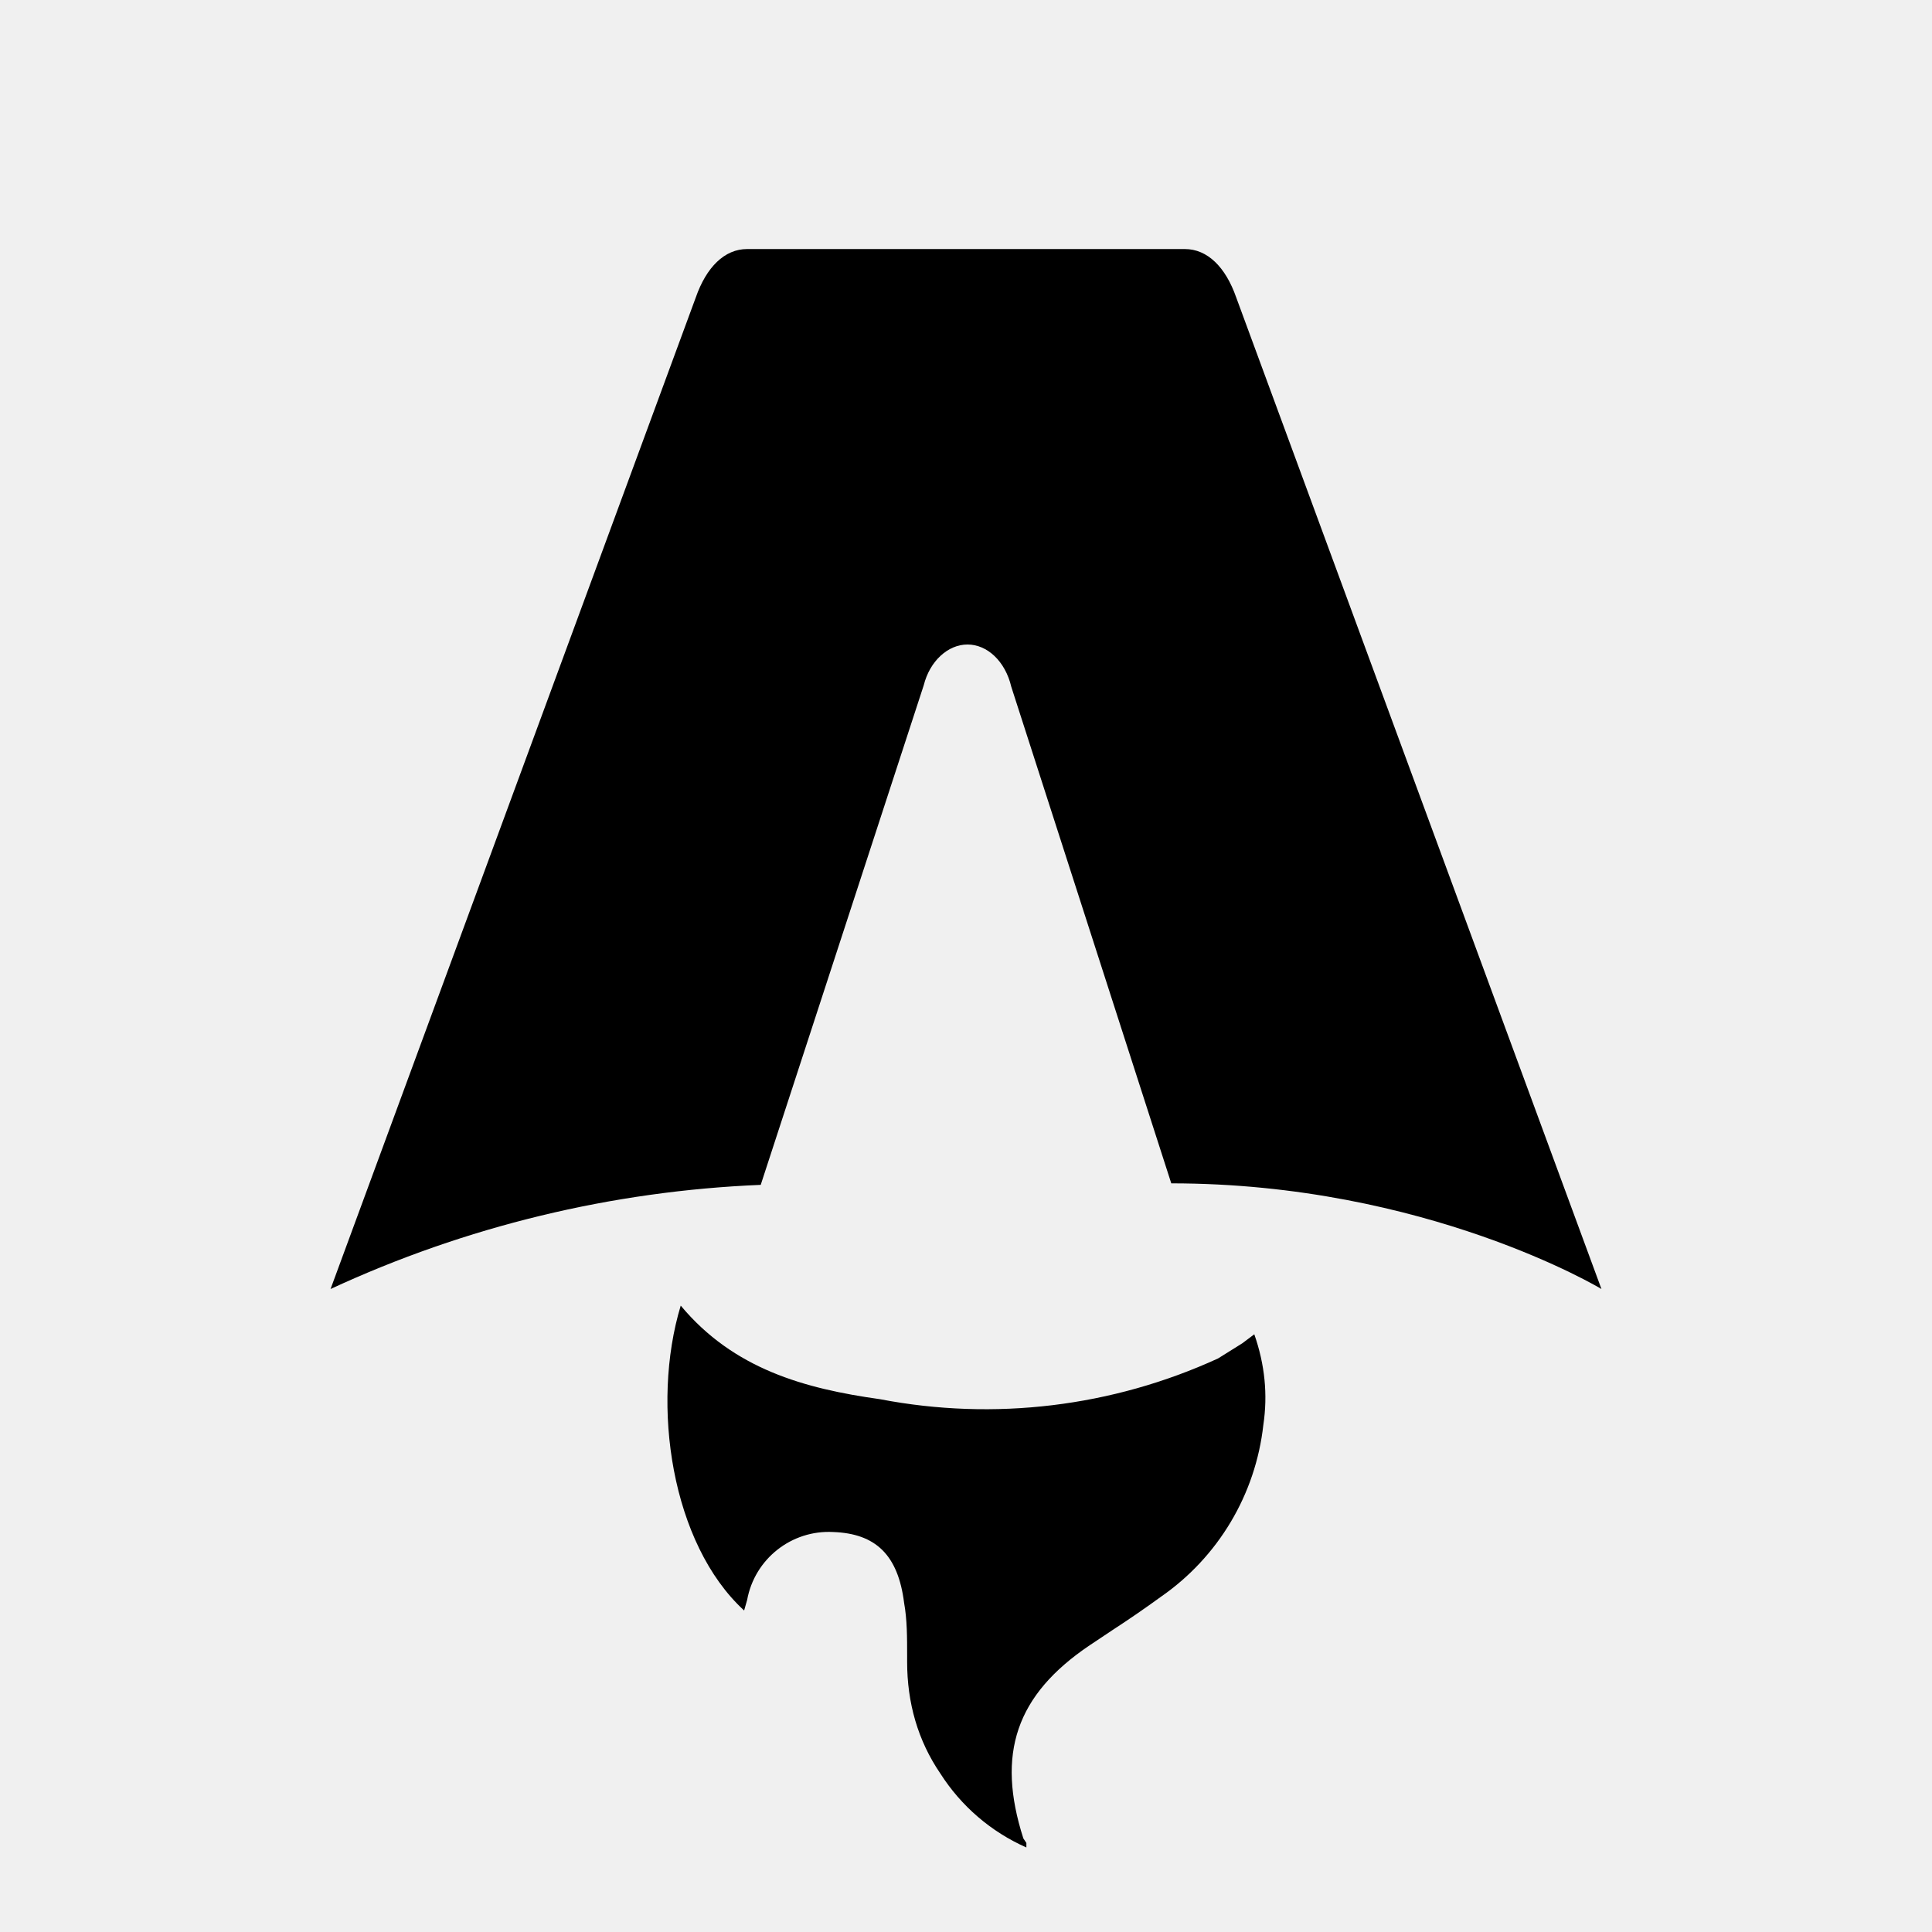
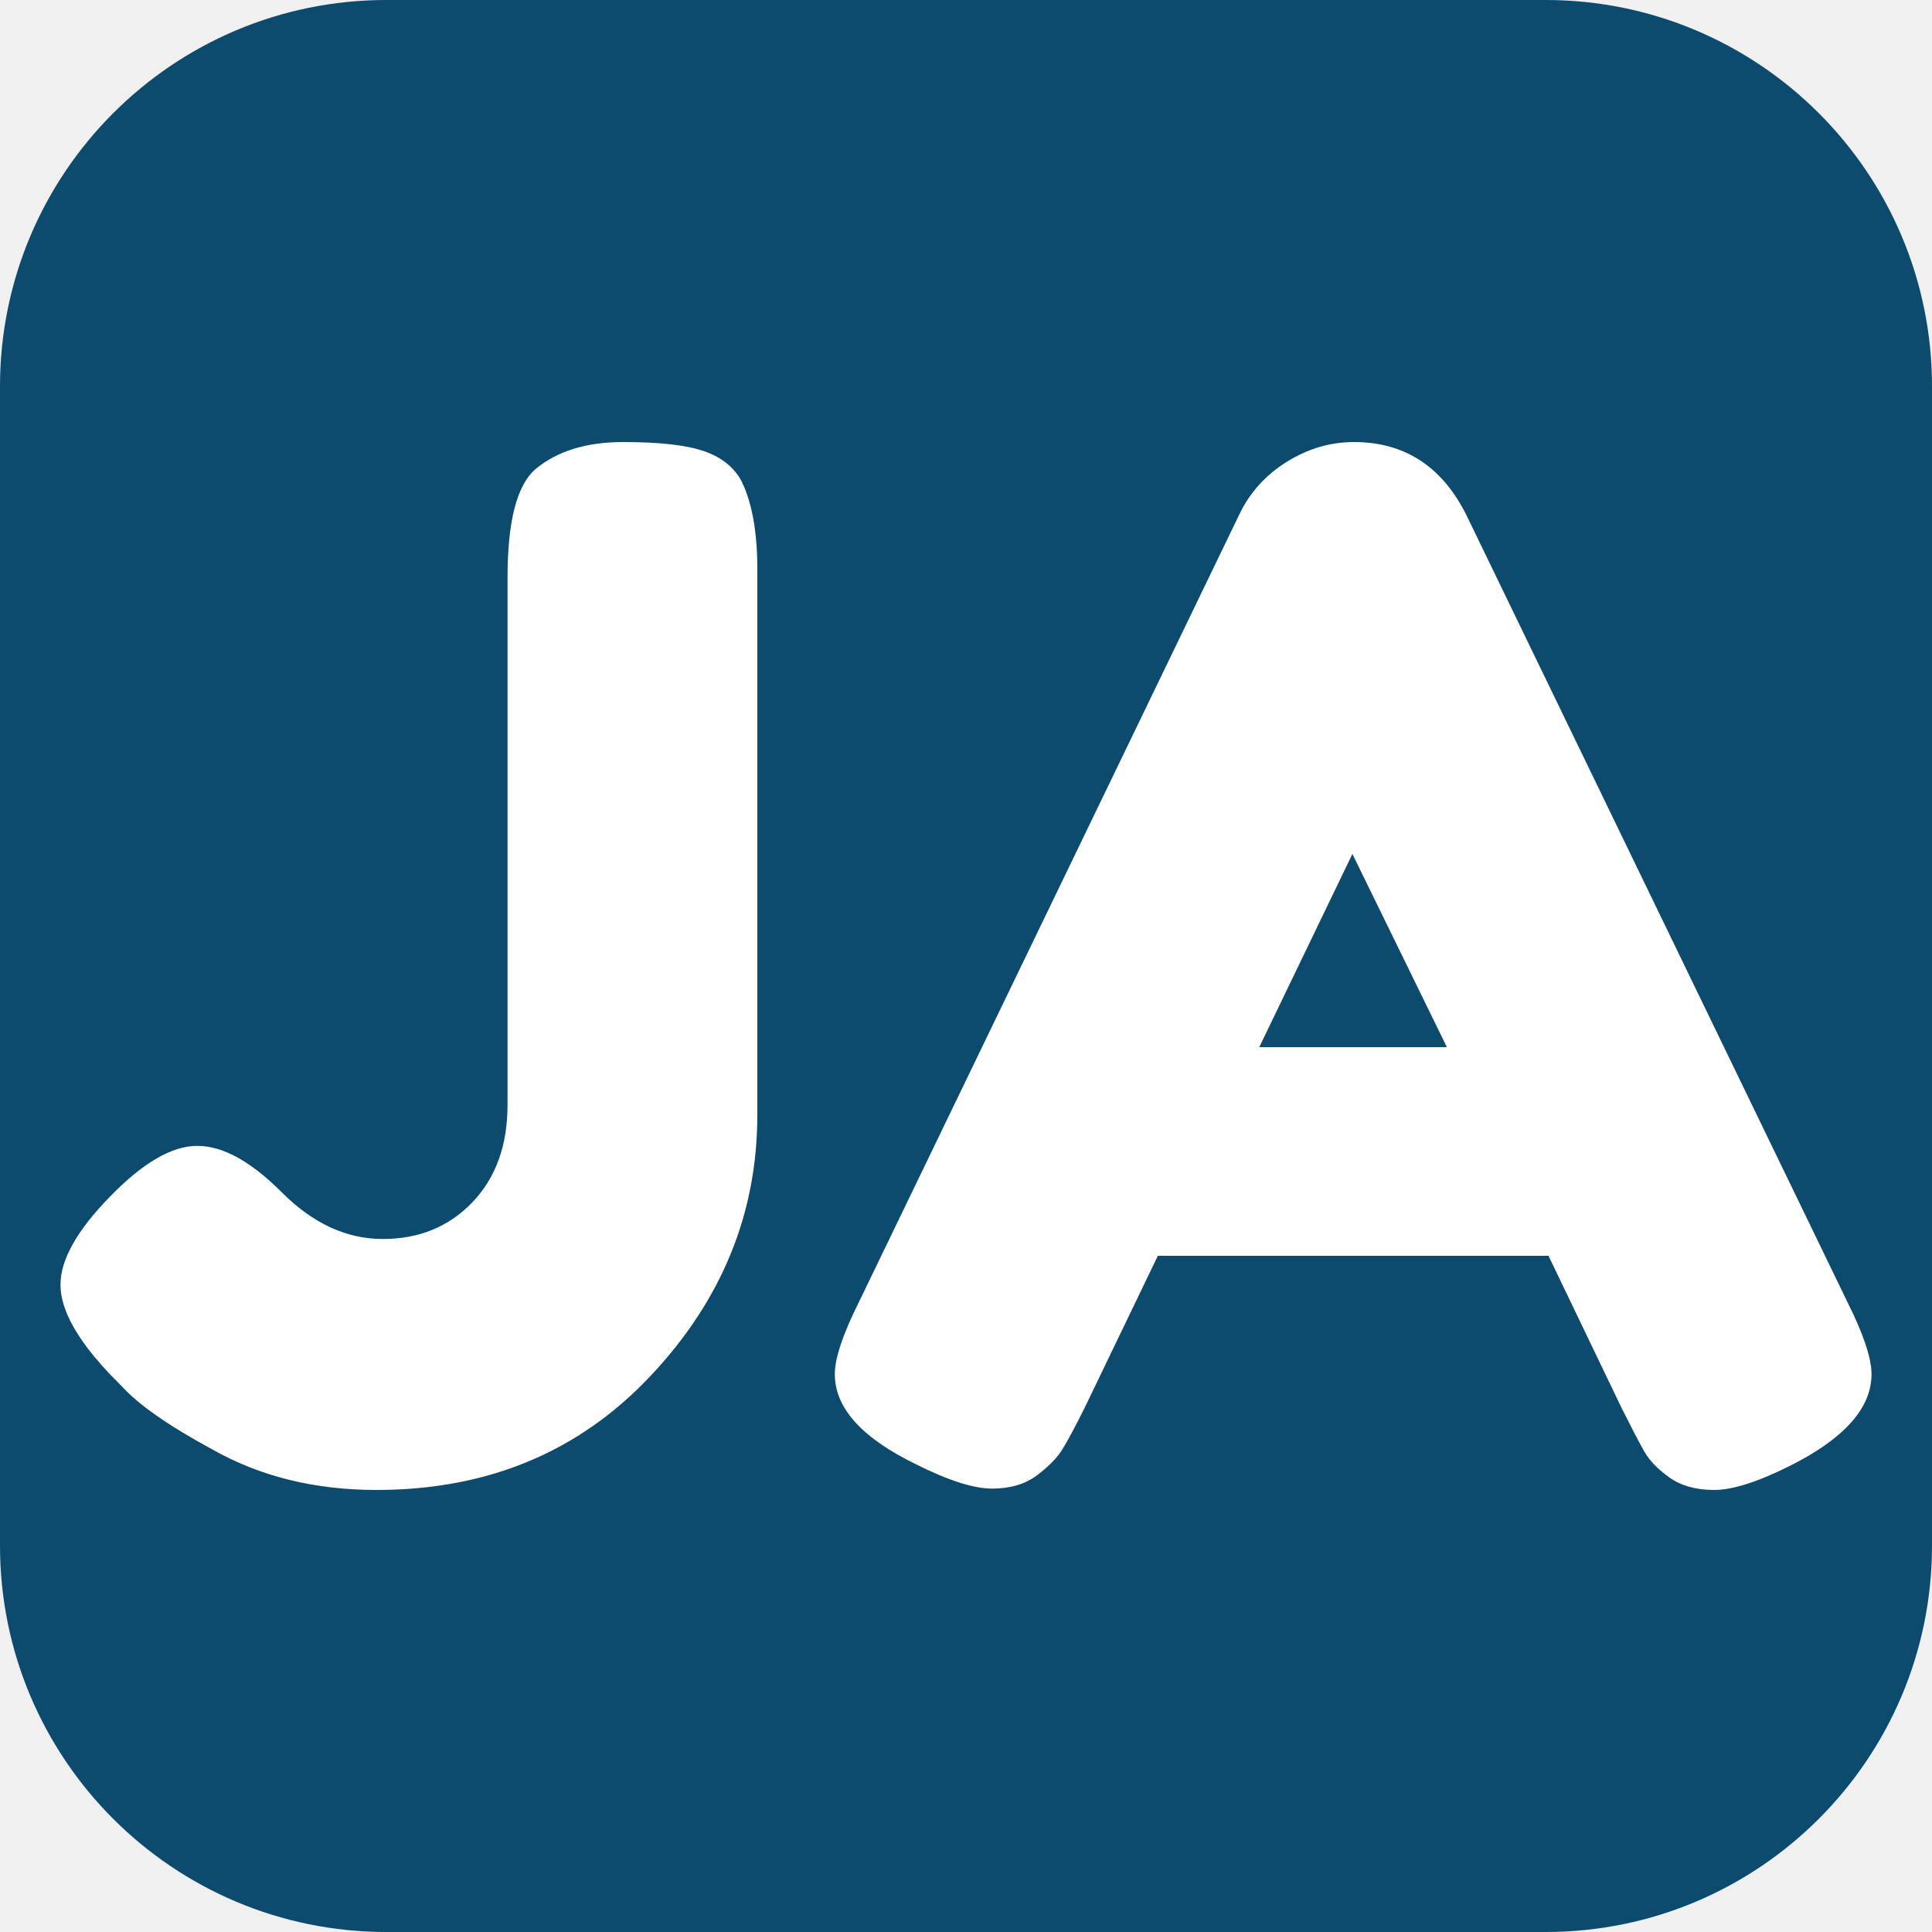
- <svg xmlns="http://www.w3.org/2000/svg" fill="none" viewBox="0 0 128 128">
-   <path d="M50.4 78.5a75.1 75.1 0 0 0-28.5 6.9l24.2-65.7c.7-2 1.9-3.2 3.4-3.2h29c1.5 0 2.7 1.2 3.4 3.2l24.2 65.7s-11.6-7-28.5-7L67 45.5c-.4-1.7-1.6-2.8-2.9-2.8-1.3 0-2.5 1.1-2.9 2.7L50.4 78.5Zm-1.1 28.2Zm-4.2-20.2c-2 6.6-.6 15.8 4.2 20.2a17.5 17.5 0 0 1 .2-.7 5.5 5.5 0 0 1 5.7-4.5c2.8.1 4.3 1.5 4.7 4.7.2 1.1.2 2.3.2 3.5v.4c0 2.7.7 5.2 2.2 7.4a13 13 0 0 0 5.7 4.9v-.3l-.2-.3c-1.8-5.6-.5-9.5 4.4-12.8l1.5-1a73 73 0 0 0 3.2-2.2 16 16 0 0 0 6.8-11.4c.3-2 .1-4-.6-6l-.8.6-1.6 1a37 37 0 0 1-22.4 2.7c-5-.7-9.7-2-13.2-6.2Z" />
-   <style>
-         path { fill: #000; }
-         @media (prefers-color-scheme: dark) {
-             path { fill: #FFF; }
-         }
-     </style>
+ <svg xmlns="http://www.w3.org/2000/svg" width="256" height="256" viewBox="0 0 100 100">
+   <rect width="100" height="100" rx="20" fill="#0c4a6e" />
+   <path fill="#fff" d="M32.26 22.88Q35.11 22.88 36.46 23.36Q37.81 23.83 38.39 24.92L38.39 24.92Q39.20 26.60 39.20 29.45L39.20 29.45L39.20 57.70Q39.20 65.37 33.65 71.24Q28.10 77.12 19.49 77.12L19.49 77.12Q14.67 77.12 10.95 75.00L10.95 75.00Q7.59 73.18 6.27 71.72L6.27 71.72L5.69 71.13Q3.13 68.43 3.13 66.50Q3.13 64.56 5.69 61.94Q8.24 59.31 10.21 59.31Q12.19 59.31 14.59 61.72Q17.00 64.13 19.81 64.13Q22.63 64.13 24.45 62.23Q26.27 60.33 26.27 57.19L26.27 57.19L26.27 29.89Q26.27 25.51 27.73 24.27L27.73 24.27Q29.41 22.88 32.26 22.88ZM75.91 26.68L75.91 26.68L95.63 67.41Q96.87 69.89 96.87 71.13L96.87 71.13Q96.87 73.76 92.63 75.88L92.63 75.88Q90.15 77.12 88.73 77.12Q87.30 77.12 86.39 76.46Q85.48 75.81 85.08 75.08Q84.67 74.35 83.94 72.89L83.94 72.89L80.15 65.00L59.93 65.00L56.13 72.89Q55.40 74.35 55.00 75.00Q54.60 75.66 53.69 76.35Q52.77 77.05 51.35 77.05Q49.93 77.05 47.45 75.81L47.45 75.81Q43.21 73.76 43.21 71.13L43.21 71.13Q43.21 69.89 44.45 67.41L44.45 67.41L64.16 26.60Q64.97 24.92 66.61 23.90Q68.25 22.88 70.08 22.88L70.08 22.88Q74.02 22.88 75.91 26.68ZM74.89 54.20L70.00 44.20L65.18 54.20L74.89 54.20Z" />
</svg>
